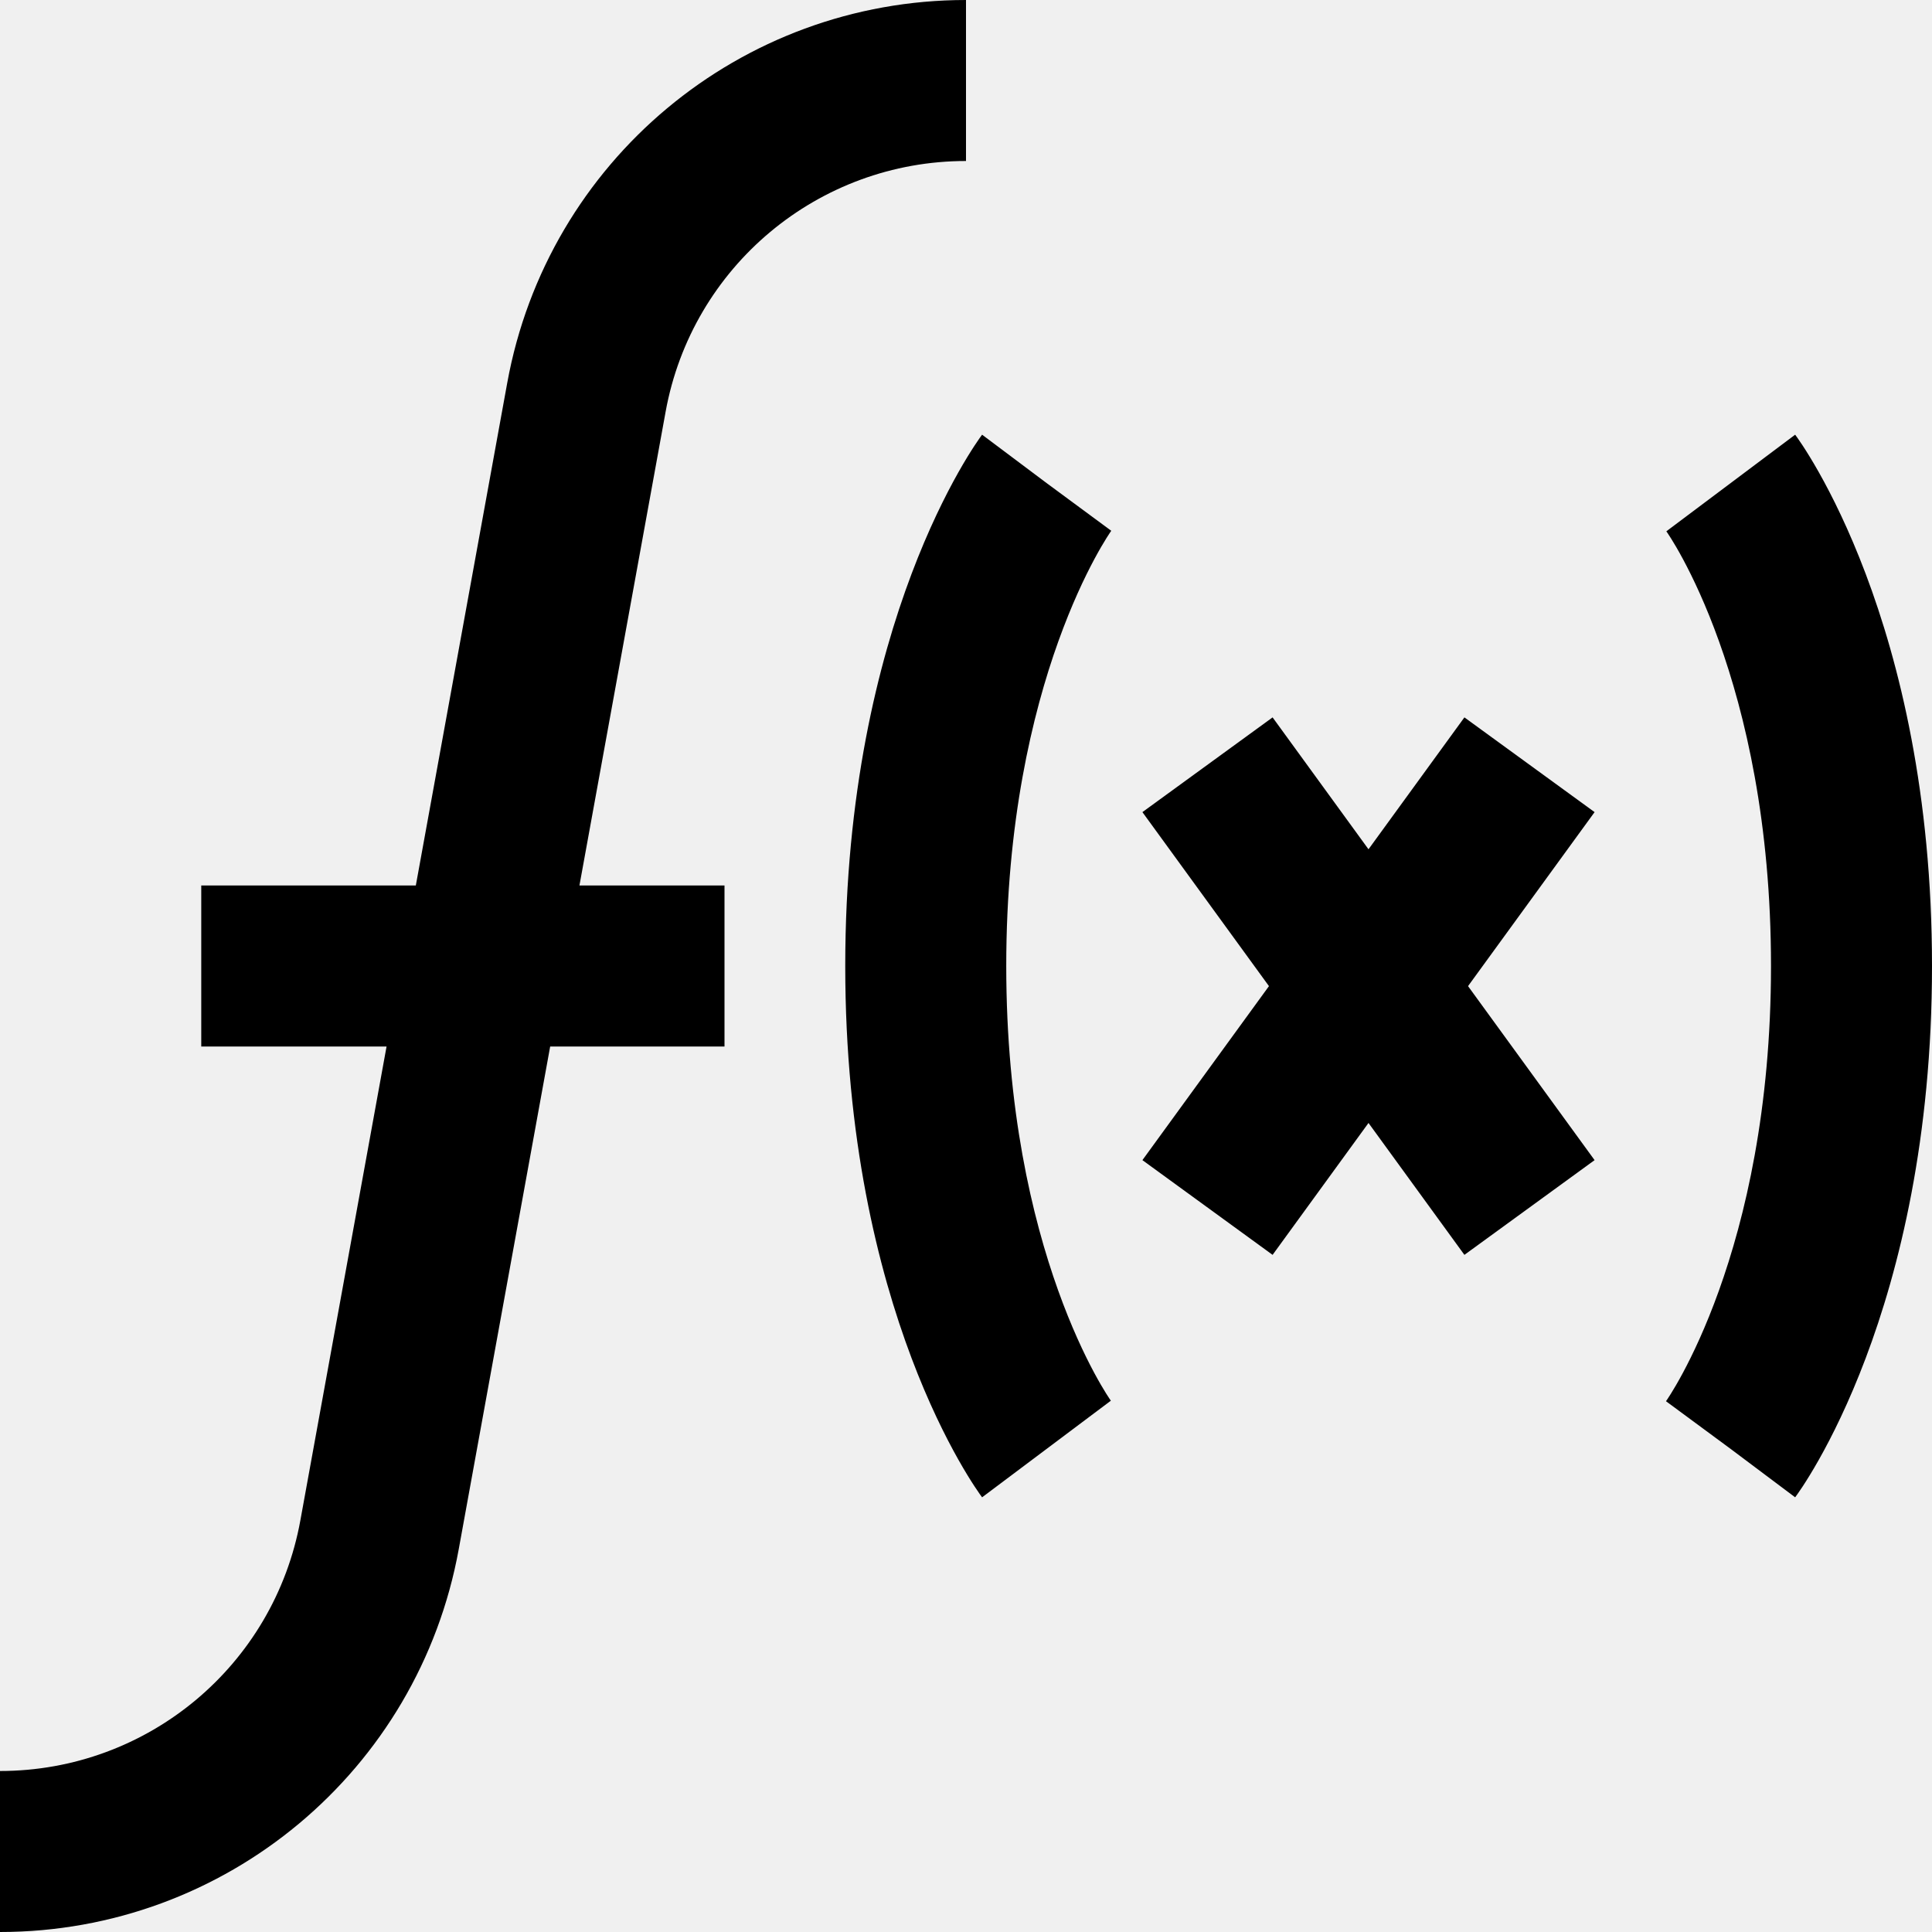
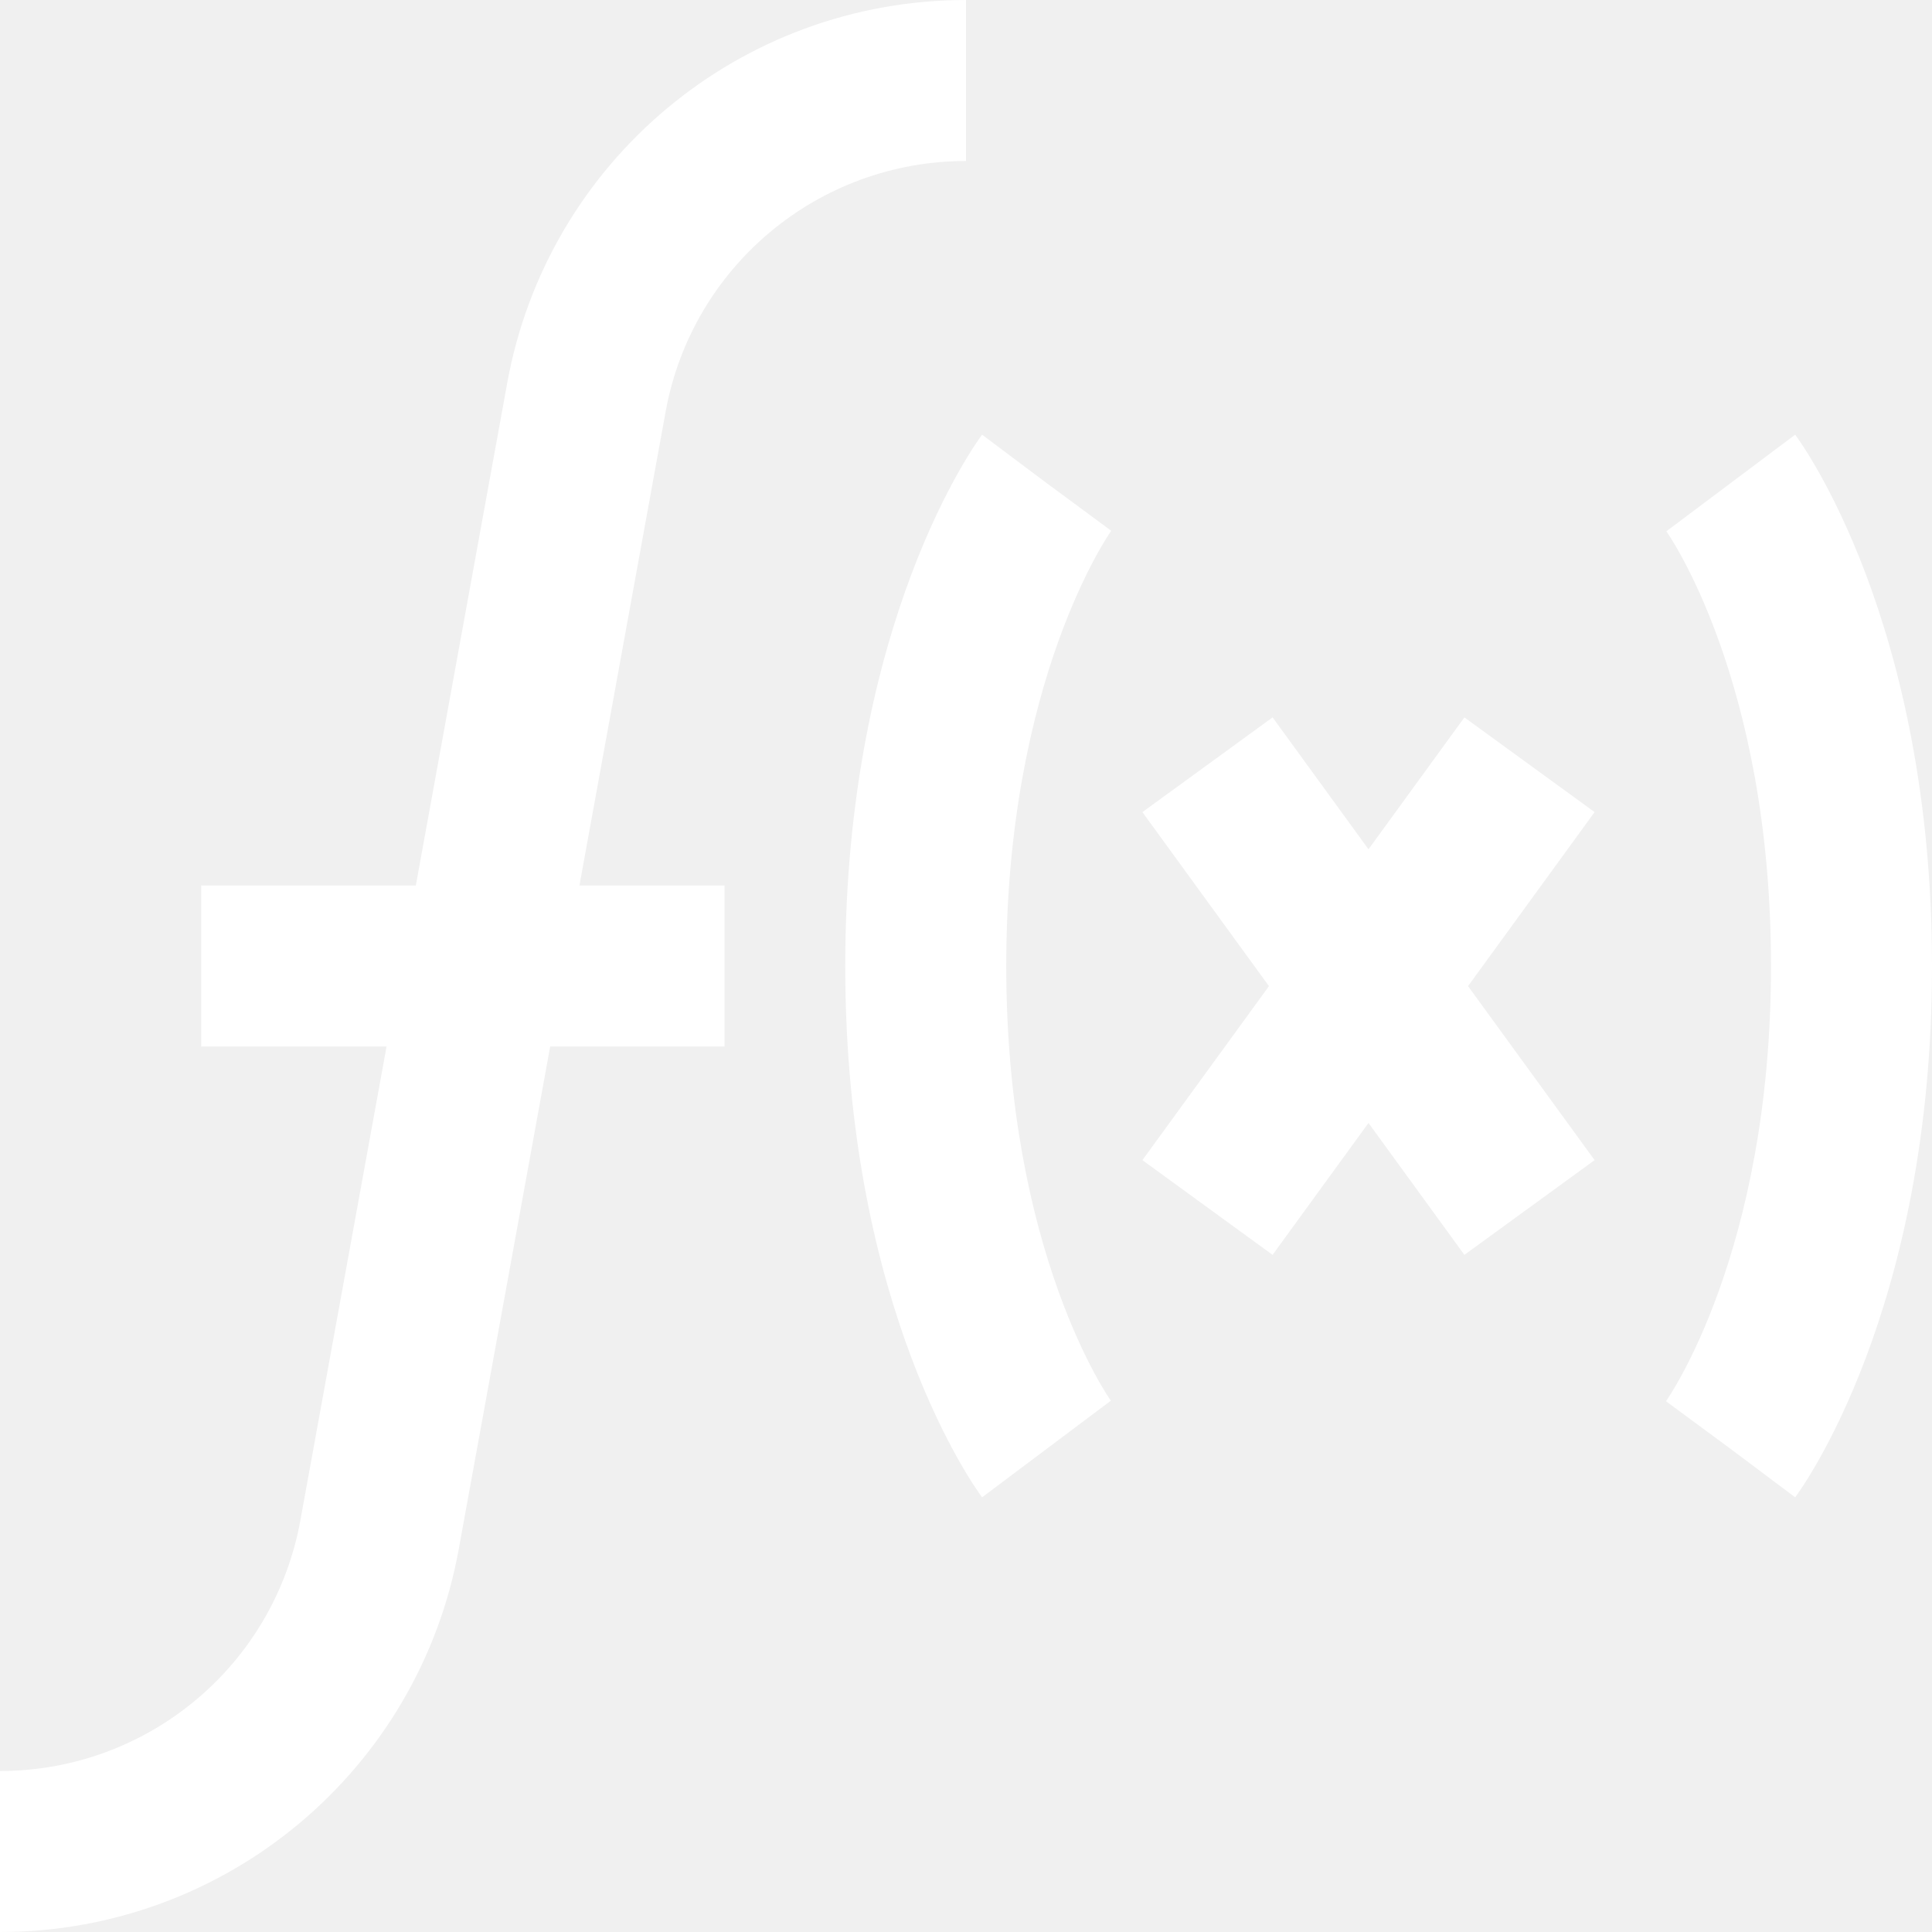
- <svg xmlns="http://www.w3.org/2000/svg" viewBox="0 0 384 384">
+ <svg xmlns="http://www.w3.org/2000/svg" fill="#fff" viewBox="0 0 384 384">
  <path d="m192 32v-32c-44.832 0-83.168 32.008-91.184 76.113l-18.168 99.887h-42.648v32h36.832l-17.129 94.168c-5.246 28.879-30.352 49.832-59.703 49.832v32c44.832 0 83.168-32.008 91.184-76.113l18.168-99.887h34.648v-32h-28.832l17.129-94.168c5.246-28.879 30.352-49.832 59.703-49.832zm0 0" />
  <path d="m208 96-12.801-9.602c-1.109 1.48-27.199 37.059-27.199 105.602s26.09 104.121 27.199 105.602l25.594-19.203c-.199-.27-20.793-29.328-20.793-86.398 0-57.055 20.664-86.207 20.871-86.504zm0 0" />
  <path d="m331.199 105.602c.207.27 20.801 29.328 20.801 86.398 0 57.055-20.664 86.207-20.871 86.504l12.871 9.496 12.801 9.602c1.121-1.488 27.199-37.059 27.199-105.602s-26.09-104.121-27.199-105.602zm0 0" />
  <path d="m291.062 142.586-19.062 26.215-19.062-26.215-25.875 18.828 25.152 34.586-25.152 34.586 25.875 18.828 19.062-26.215 19.062 26.215 25.875-18.828-25.152-34.586 25.152-34.586zm0 0" />
</svg>
